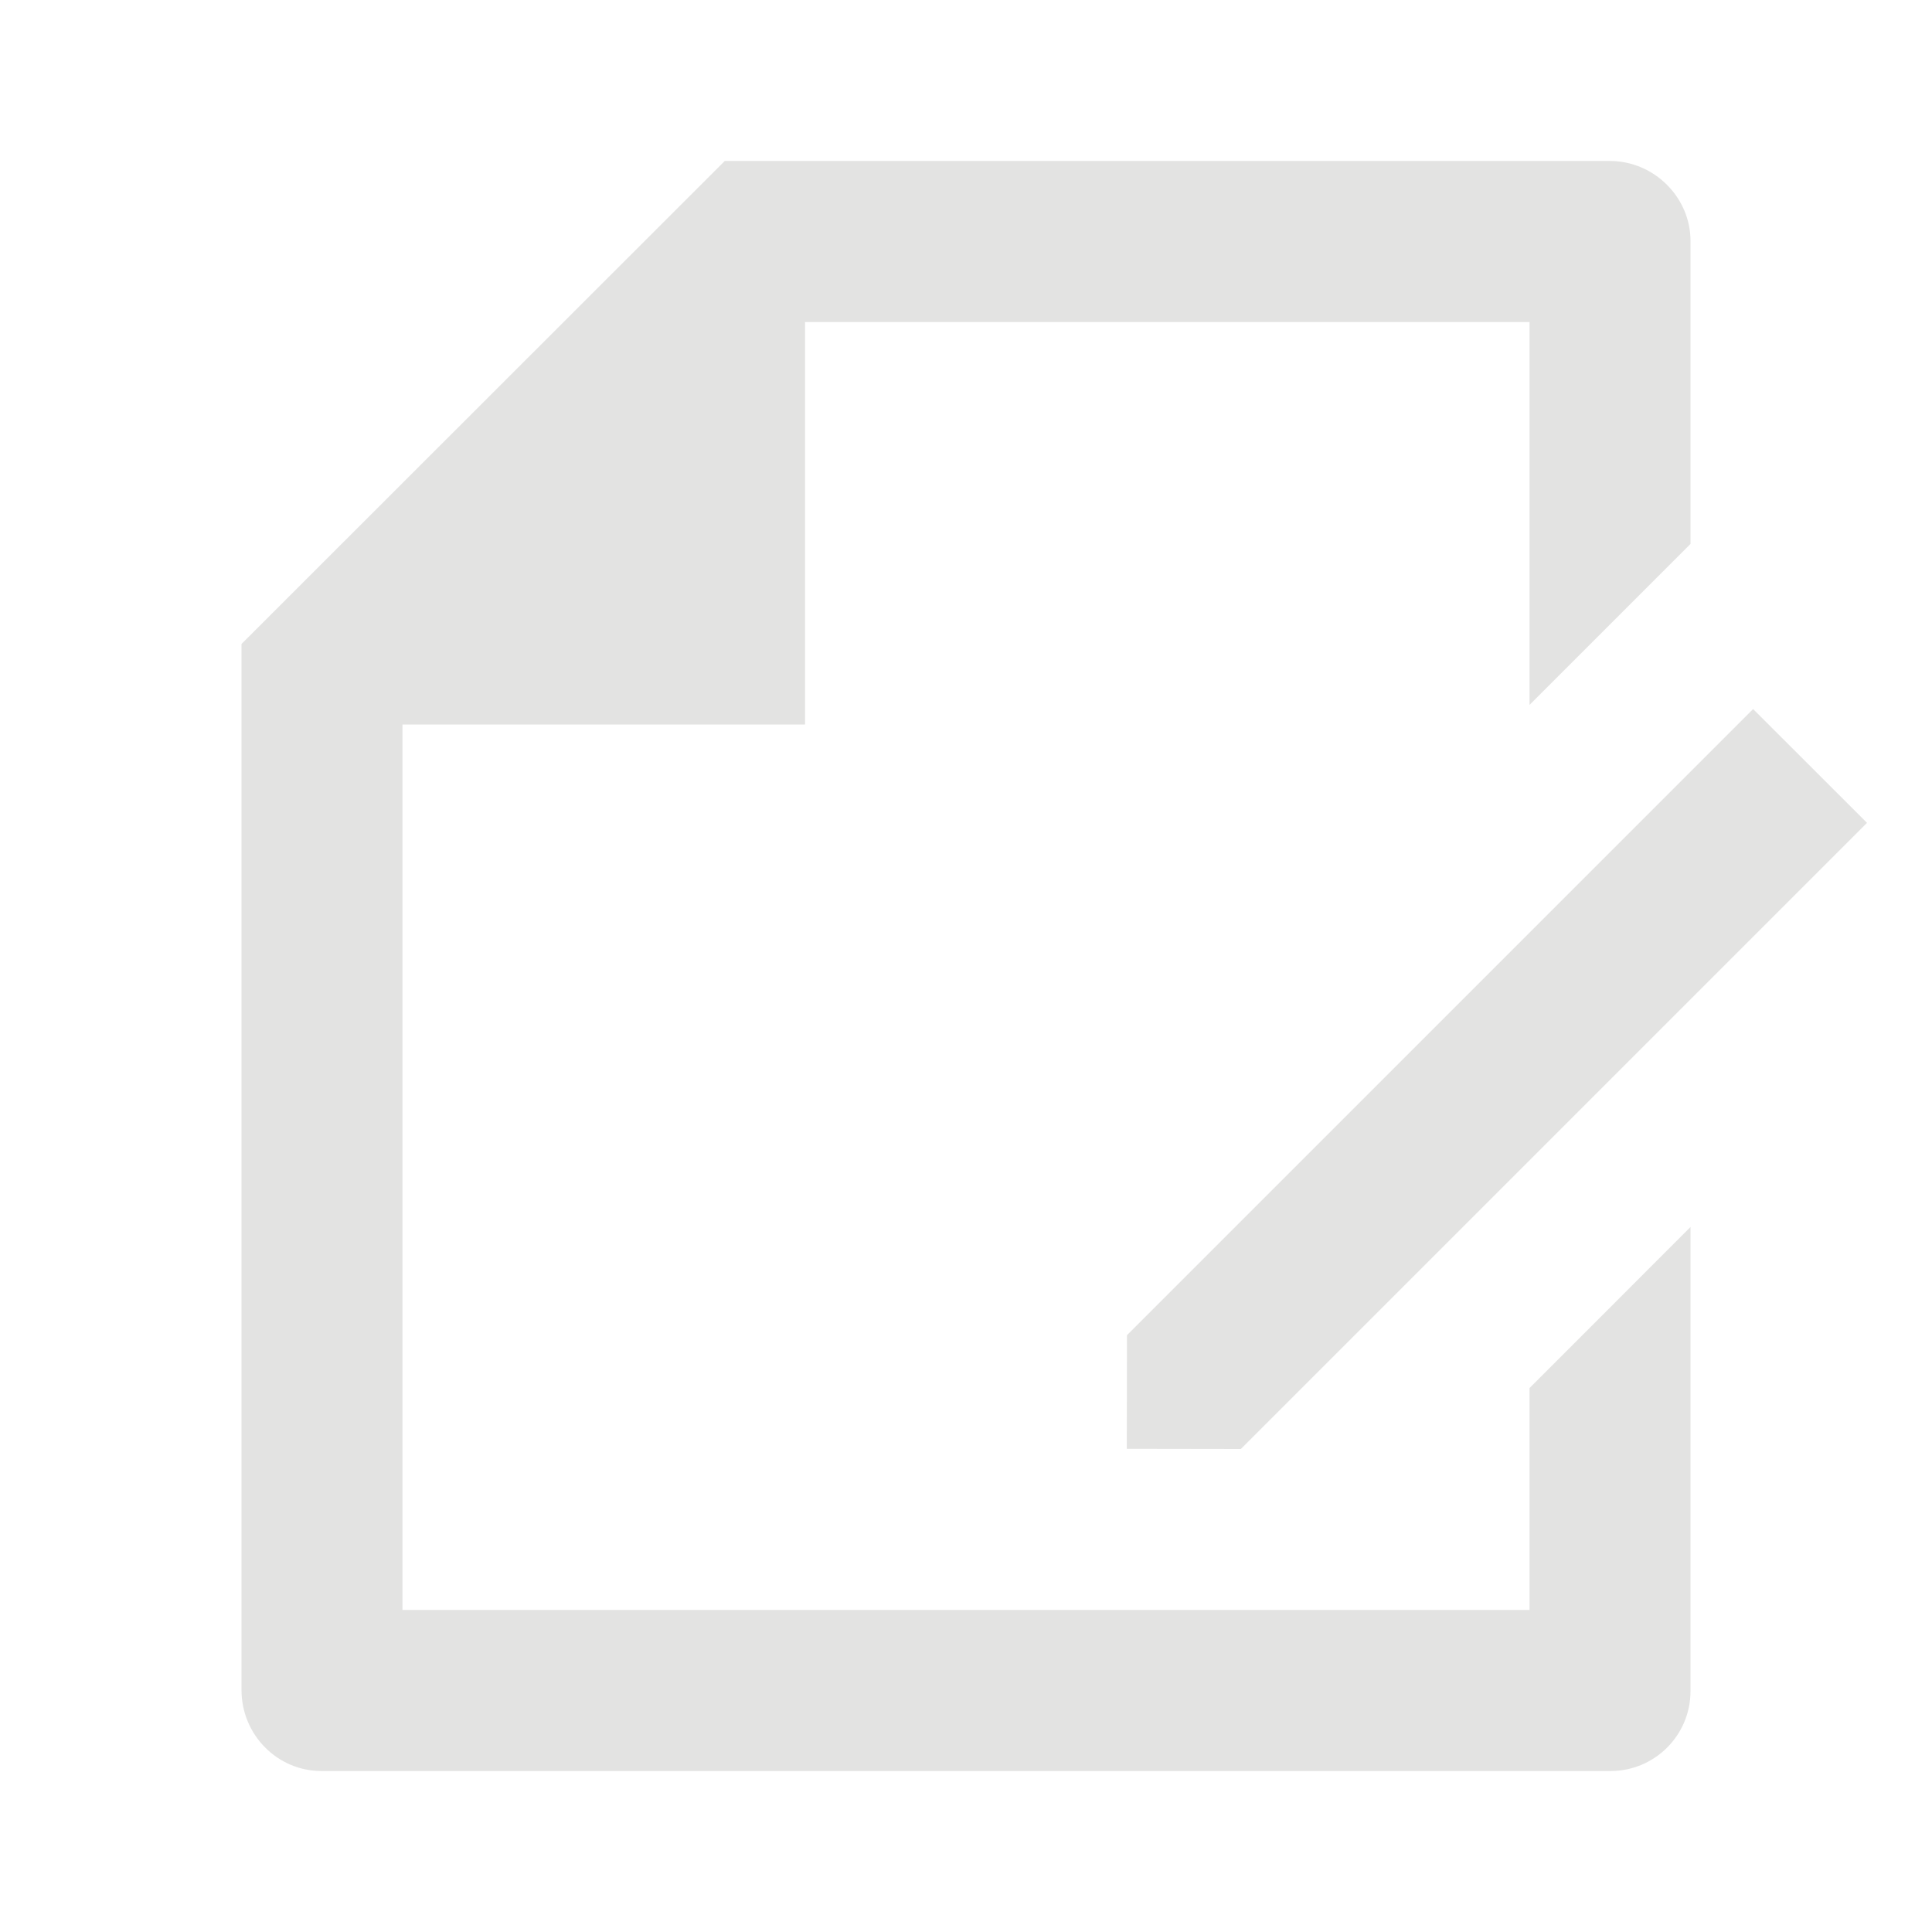
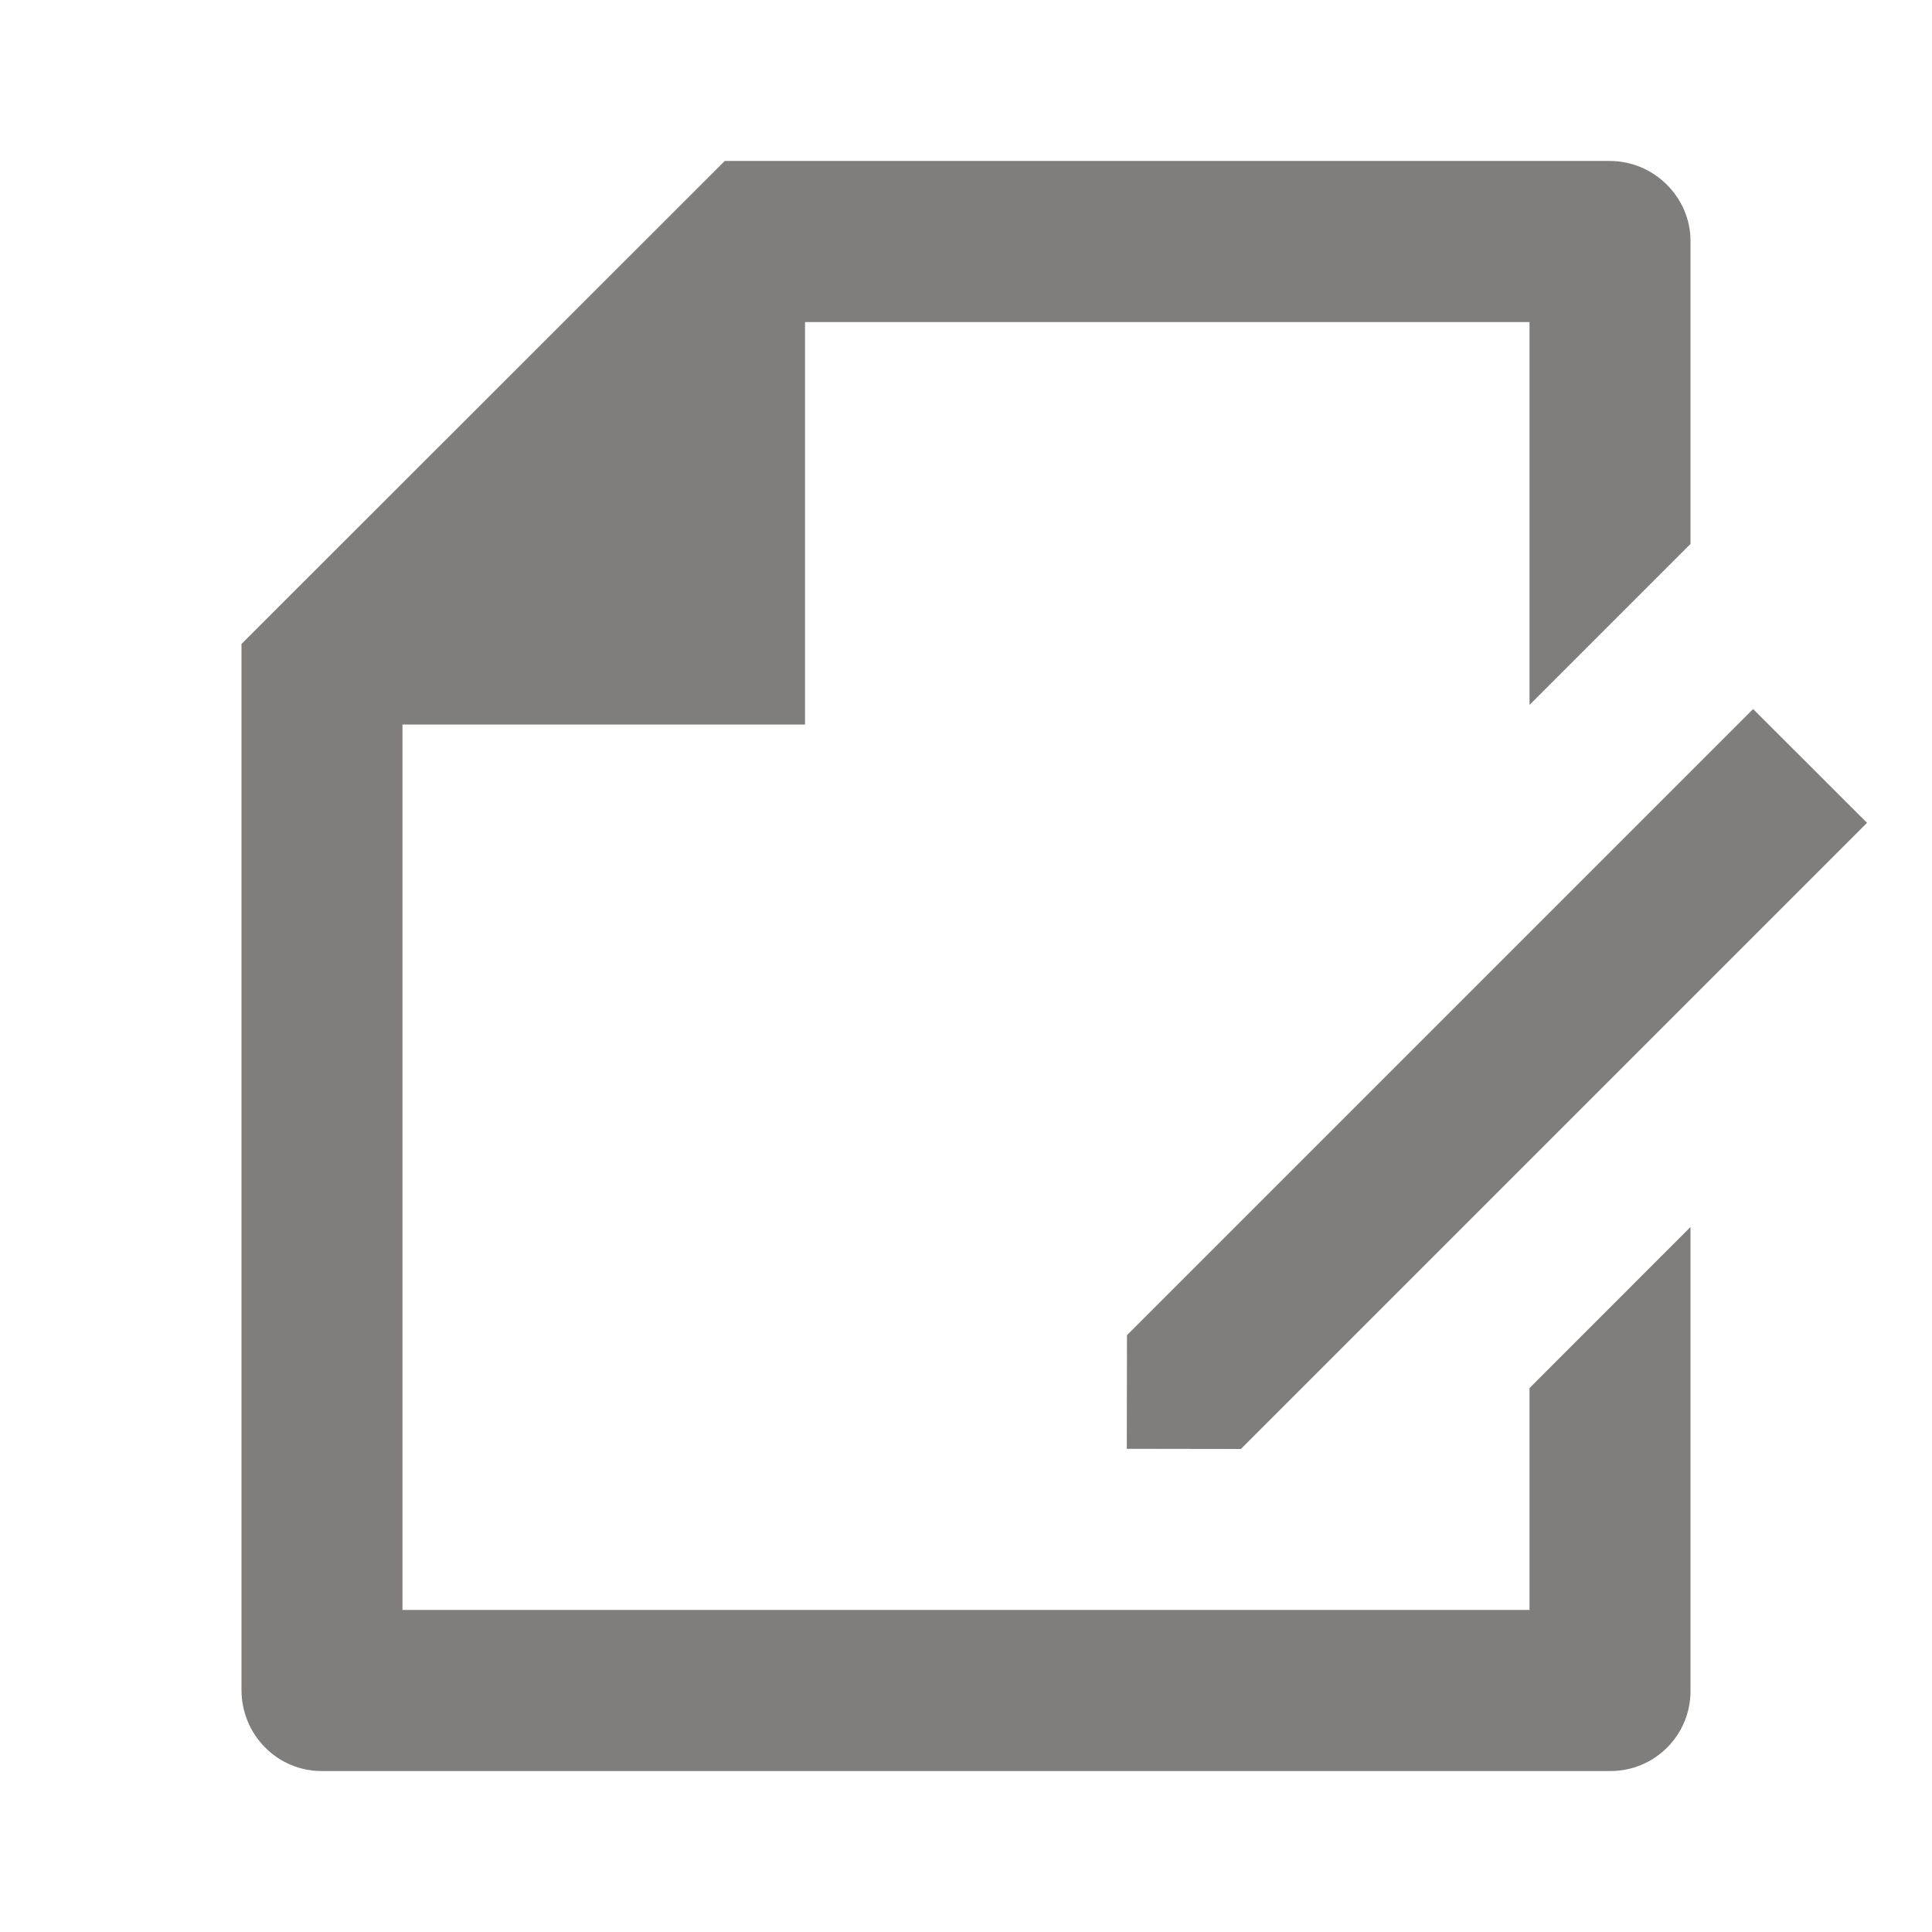
- <svg xmlns="http://www.w3.org/2000/svg" width="22" height="22" viewBox="0 0 22 22" fill="rgba(55, 51, 48, 0.22)">
+ <svg xmlns="http://www.w3.org/2000/svg" width="22" height="22" viewBox="0 0 22 22" fill="none">
  <g id="file-edit-line">
-     <path id="Vector" d="M19.25 6.194L17.417 8.027V3.667H9.167V8.25H4.583V18.333H17.417V15.806L19.25 13.972V19.257C19.25 19.76 18.842 20.167 18.339 20.167H3.661C3.158 20.167 2.75 19.754 2.75 19.244V7.333L8.253 1.833H18.331C18.839 1.833 19.25 2.251 19.25 2.742V6.194ZM19.963 8.074L21.26 9.37L14.13 16.5L12.831 16.498L12.833 15.204L19.963 8.074Z" fill="rgba(55, 51, 48, 0.22)" fill-opacity="0.63" />
+     <path id="Vector" d="M19.25 6.194L17.417 8.027V3.667H9.167V8.25H4.583V18.333H17.417V15.806L19.25 13.972V19.257C19.25 19.76 18.842 20.167 18.339 20.167H3.661C3.158 20.167 2.75 19.754 2.75 19.244V7.333L8.253 1.833H18.331C18.839 1.833 19.25 2.251 19.25 2.742V6.194ZM19.963 8.074L21.26 9.37L14.13 16.5L12.831 16.498L12.833 15.204L19.963 8.074Z" fill="#373330" fill-opacity="0.63" />
  </g>
</svg>
